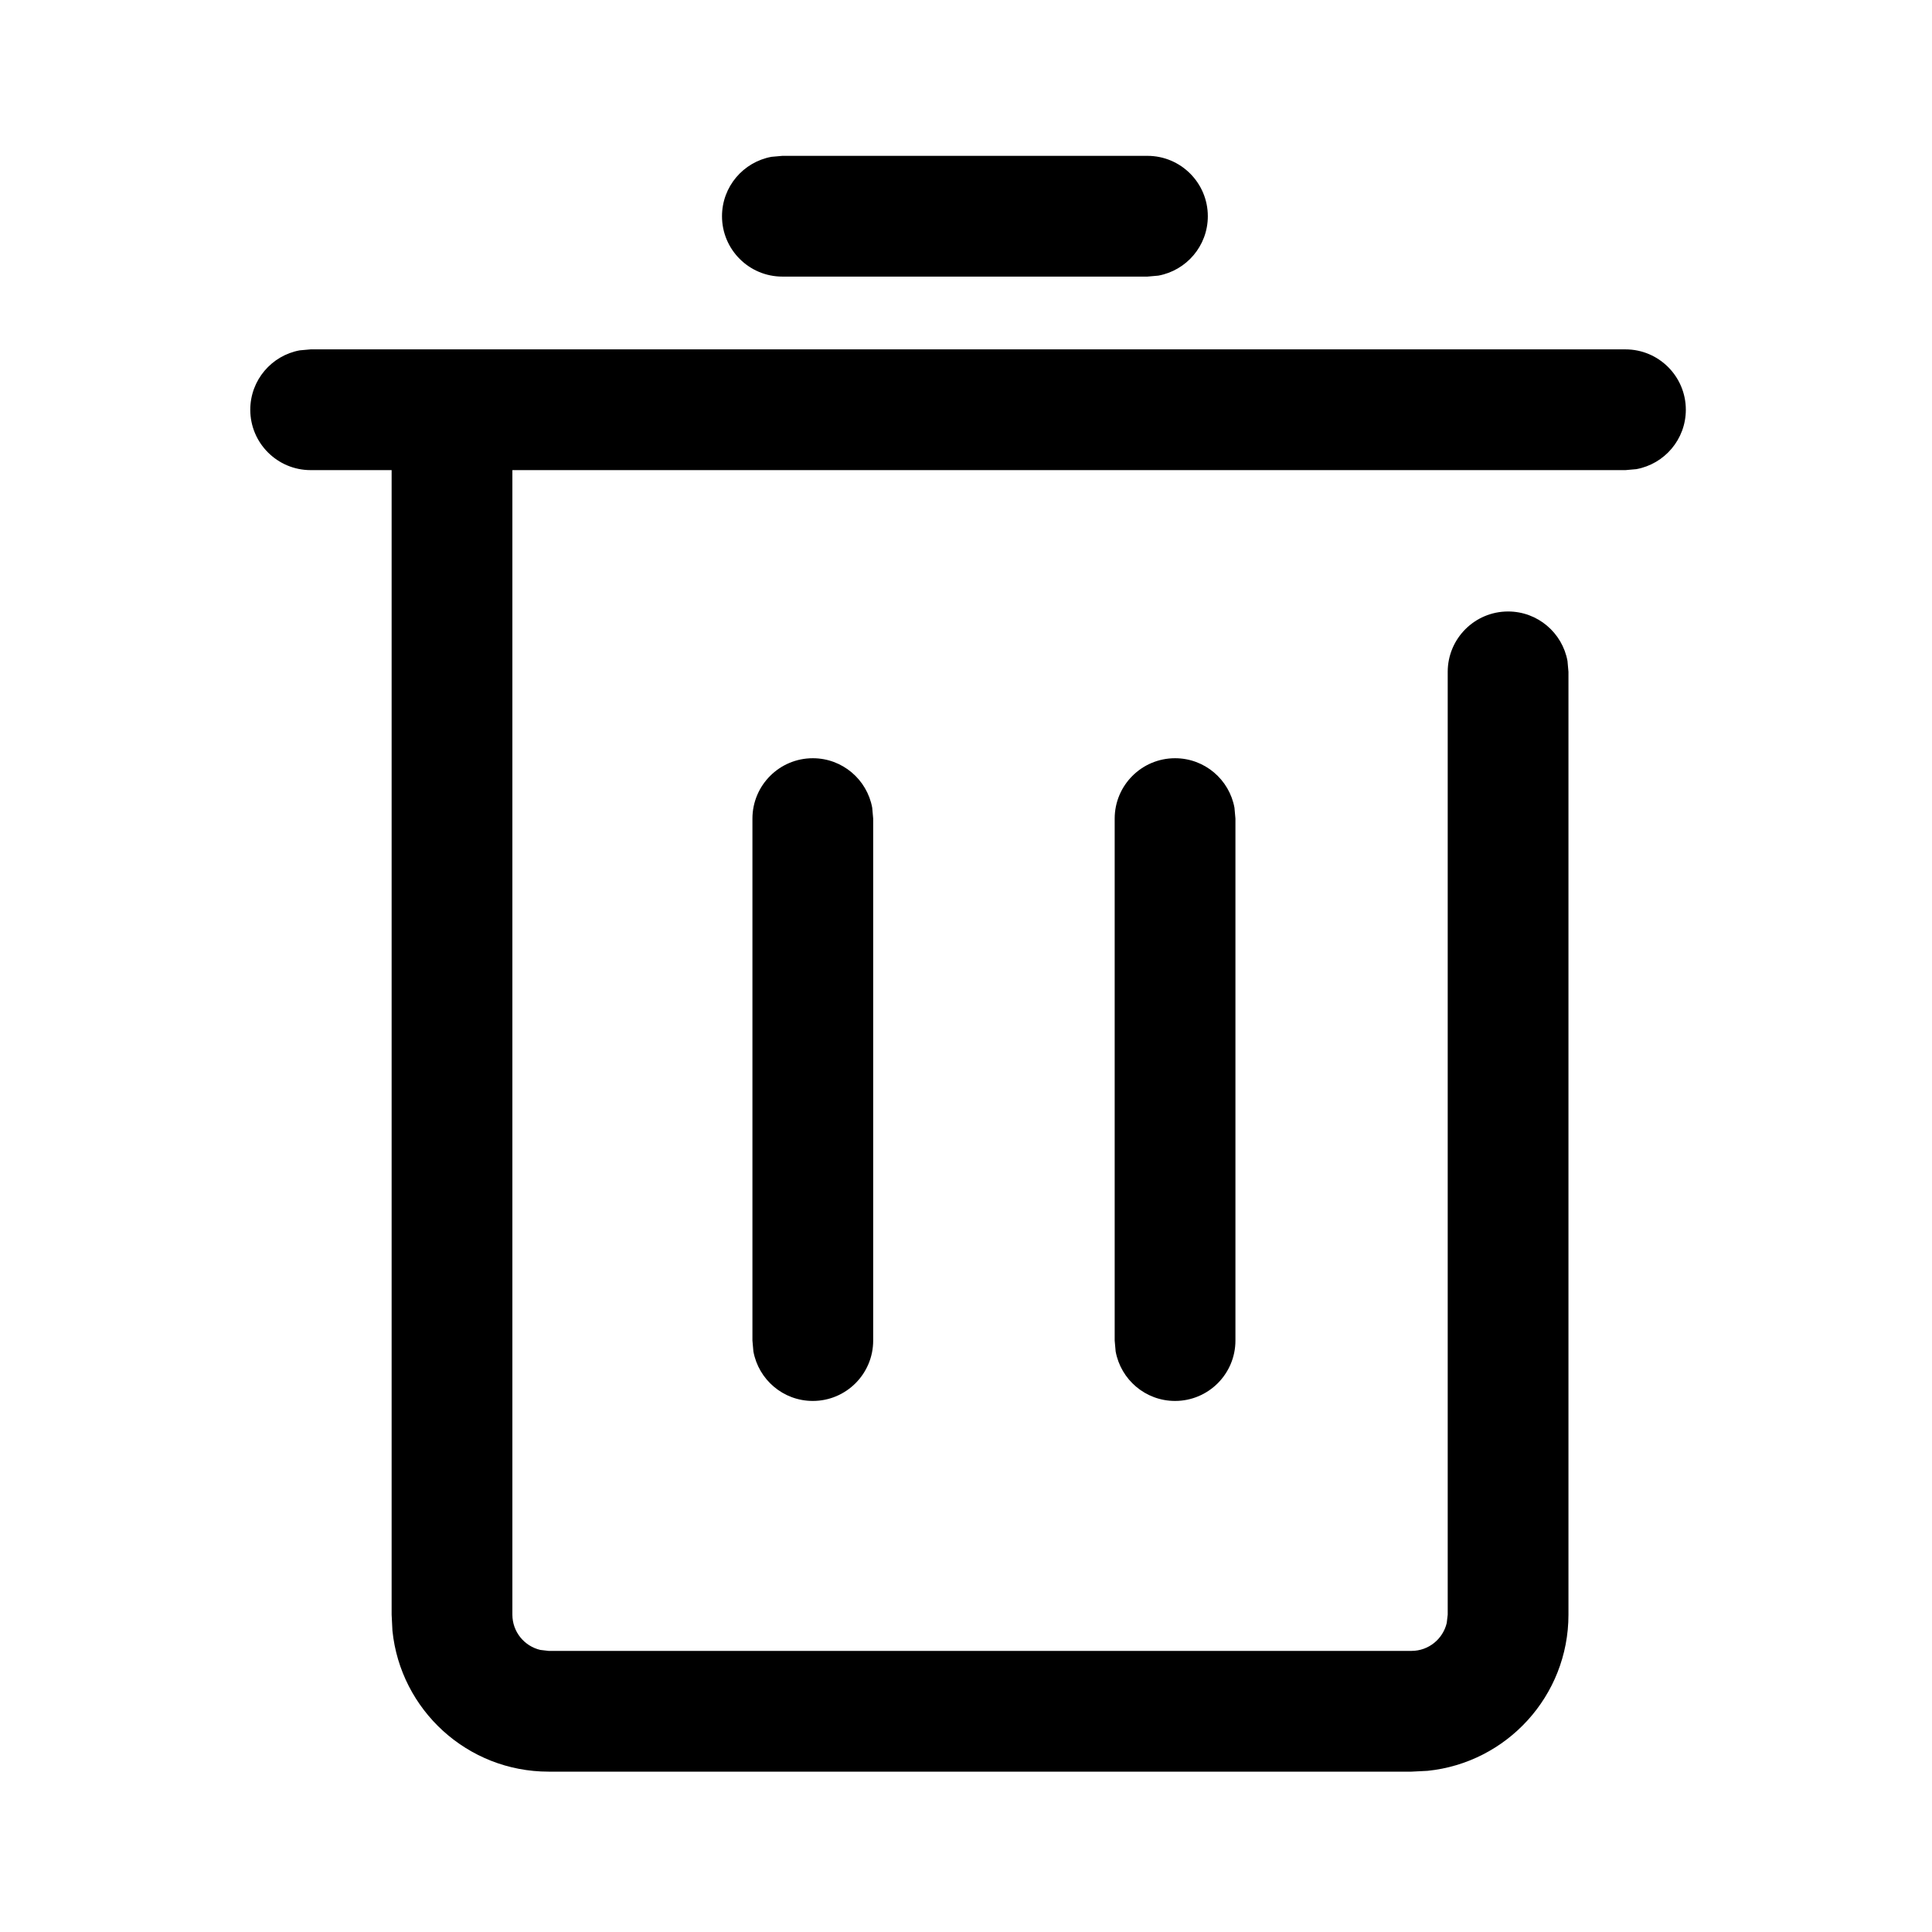
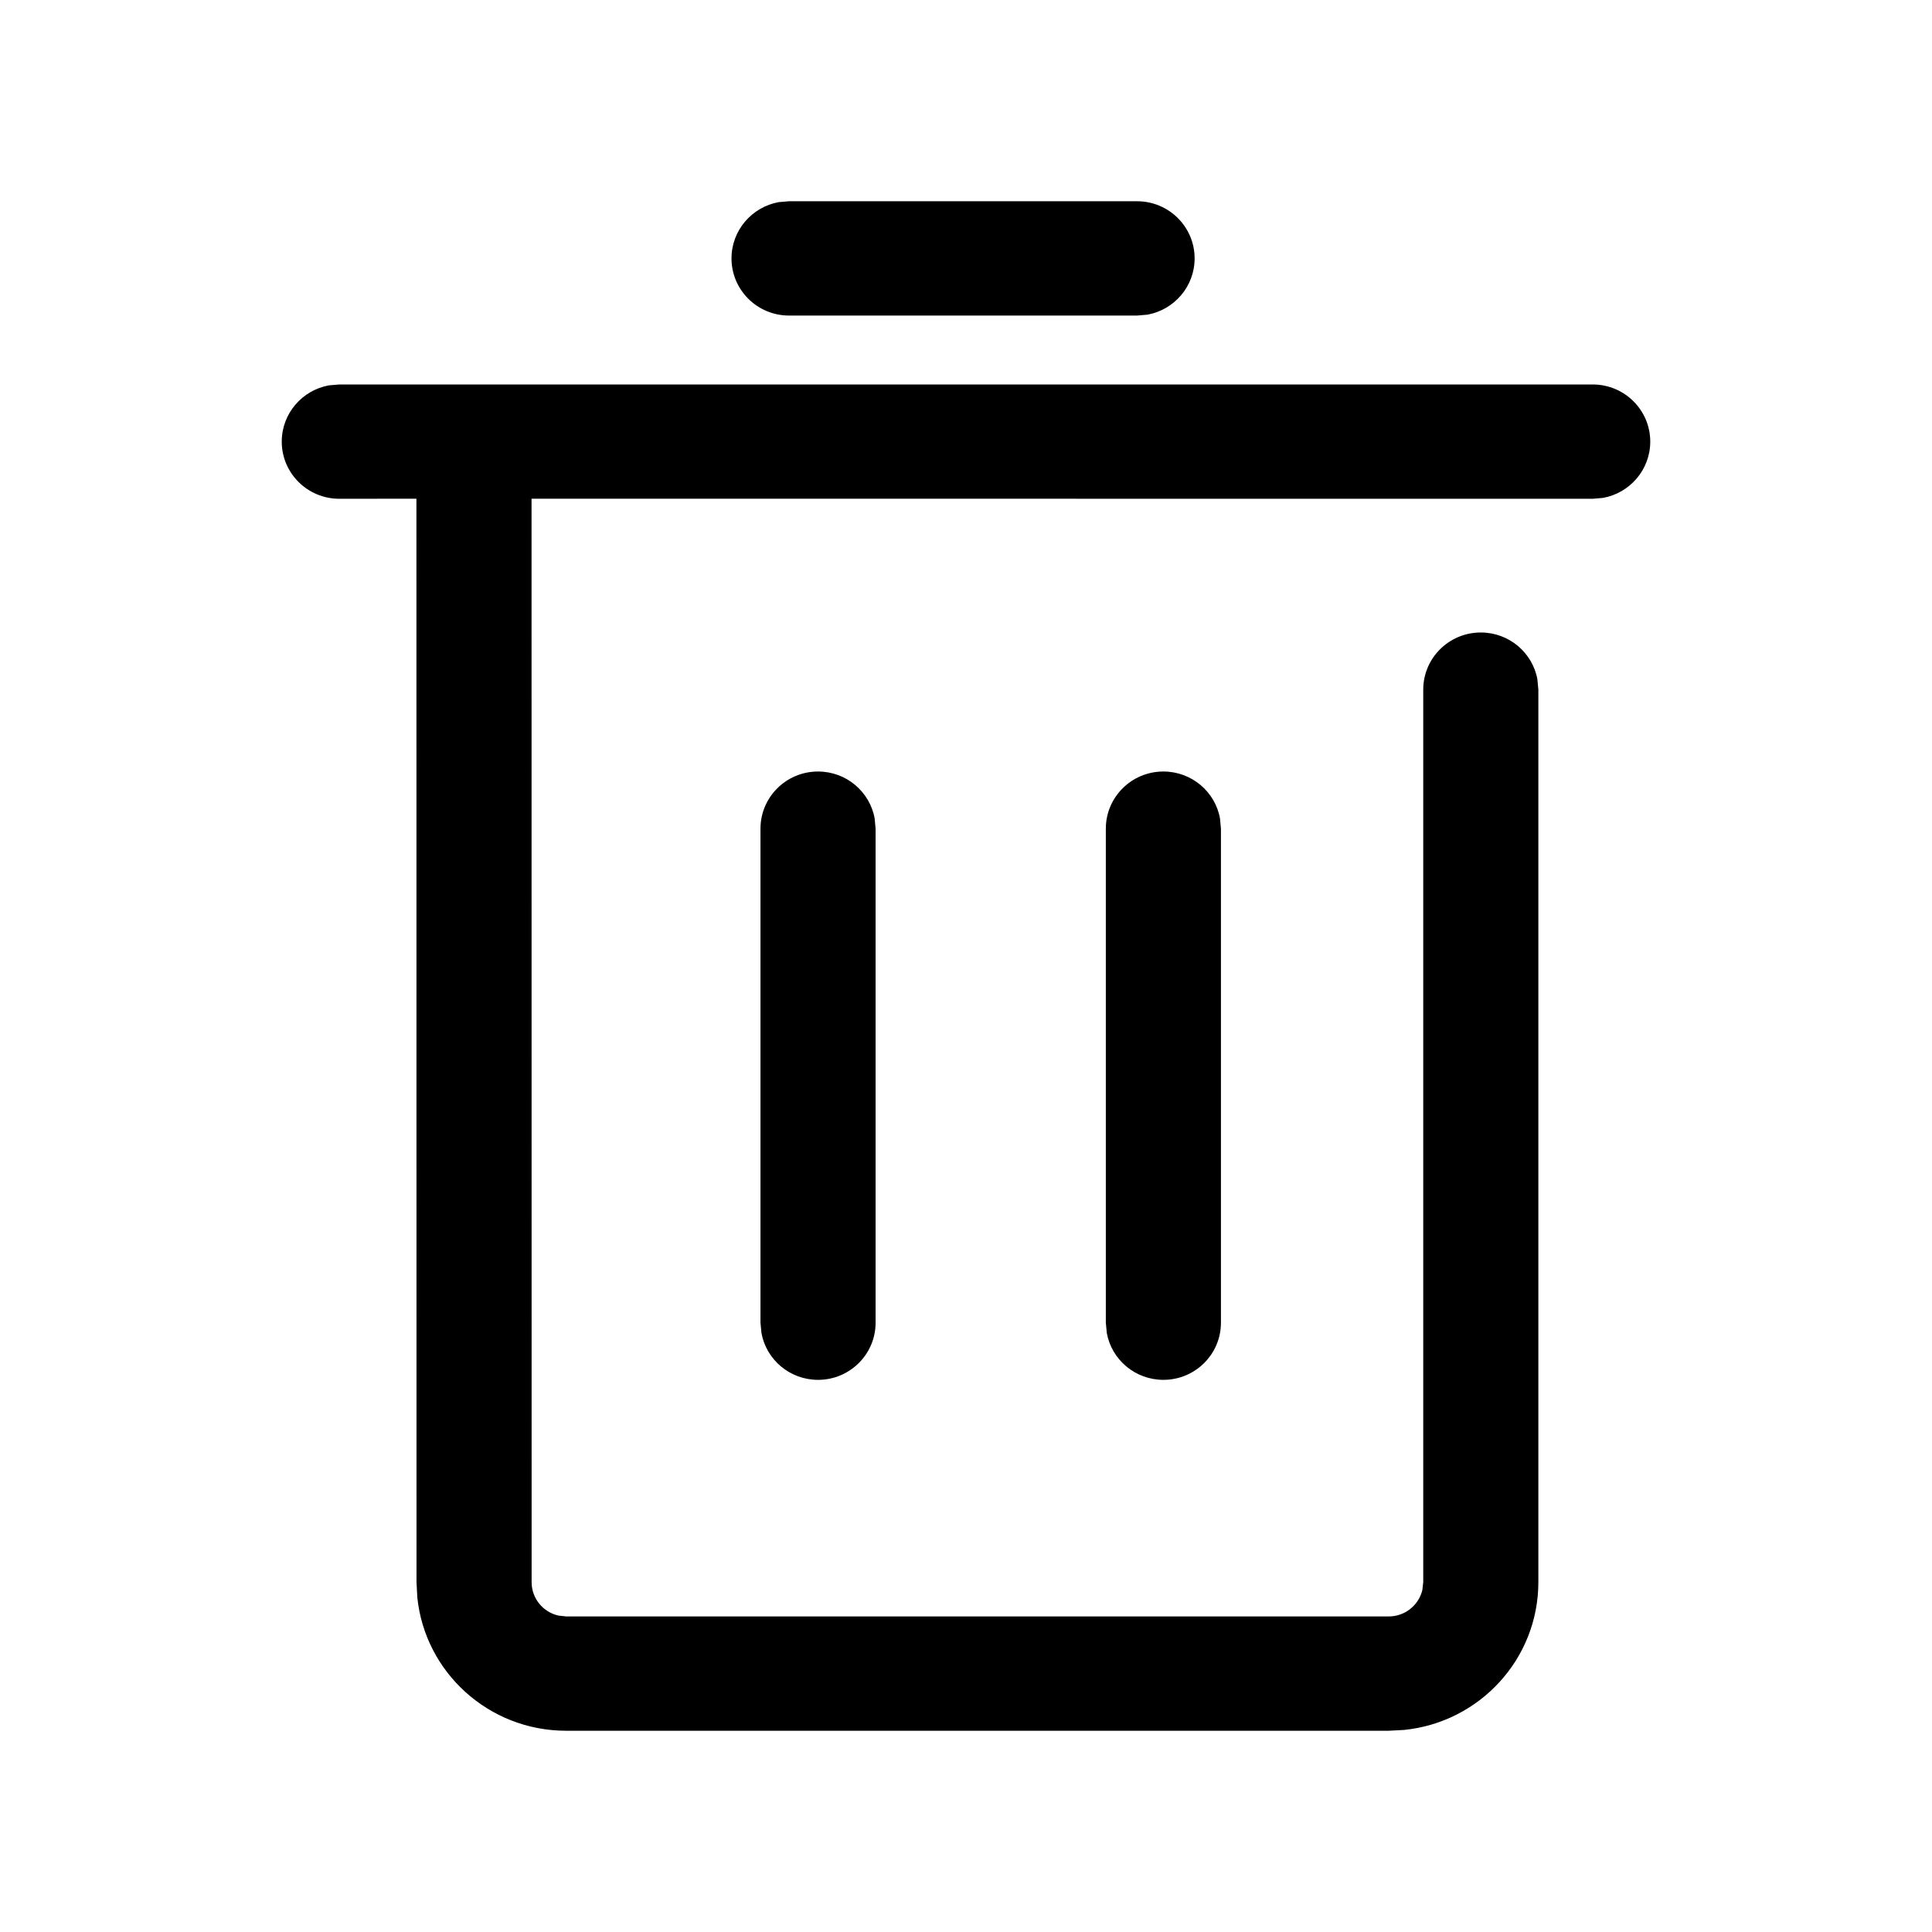
<svg xmlns="http://www.w3.org/2000/svg" version="1.1" width="24" height="24" viewBox="0 0 24 24">
-   <path d="M20.192 4.34c0.414 0 0.75 0.336 0.75 0.75 0 0.368-0.265 0.674-0.615 0.738l-0.135 0.012-13.827-0 0 14.218c0 0.213 0.148 0.391 0.347 0.438l0.103 0.012h10.719c0.213 0 0.391-0.148 0.438-0.347l0.012-0.103v-11.712c0-0.414 0.336-0.75 0.75-0.75 0.368 0 0.674 0.265 0.738 0.615l0.012 0.135v11.712c0 1.010-0.767 1.84-1.751 1.94l-0.199 0.010h-10.719c-1.010 0-1.84-0.767-1.94-1.751l-0.010-0.199-0-14.218-1.006 0c-0.414 0-0.75-0.336-0.75-0.75 0-0.368 0.265-0.674 0.615-0.738l0.135-0.012h16.333zM10.097 9.419c0.368 0 0.674 0.265 0.738 0.615l0.012 0.135v6.484c0 0.414-0.336 0.75-0.75 0.75-0.368 0-0.674-0.265-0.738-0.615l-0.012-0.135v-6.484c0-0.414 0.336-0.75 0.75-0.75zM14.597 9.419c0.368 0 0.674 0.265 0.738 0.615l0.012 0.135v6.484c0 0.414-0.336 0.75-0.75 0.75-0.368 0-0.674-0.265-0.738-0.615l-0.012-0.135v-6.484c0-0.414 0.336-0.75 0.75-0.75zM14.254 1.936c0.414 0 0.75 0.336 0.75 0.75 0 0.368-0.265 0.674-0.615 0.738l-0.135 0.012h-4.535c-0.414 0-0.75-0.336-0.75-0.75 0-0.368 0.265-0.674 0.615-0.738l0.135-0.012h4.535z" />
+   <path d="M19.785 4.776c0.395 0 0.715 0.318 0.715 0.71 0 0.349-0.253 0.638-0.586 0.699l-0.129 0.011-13.182-0.001 0.001 13.459c0 0.202 0.141 0.371 0.331 0.415l0.098 0.011h10.218c0.203 0 0.373-0.14 0.418-0.328l0.011-0.098v-11.087c0-0.392 0.32-0.71 0.715-0.71 0.351 0 0.643 0.251 0.703 0.582l0.012 0.128v11.087c0 0.956-0.731 1.742-1.669 1.836l-0.19 0.010h-10.218c-0.962 0-1.754-0.726-1.849-1.657l-0.010-0.189-0.001-13.459-0.958 0.001c-0.395 0-0.715-0.318-0.715-0.71 0-0.349 0.253-0.638 0.586-0.699l0.129-0.011h15.57zM10.162 9.584c0.351 0 0.643 0.251 0.703 0.582l0.012 0.128v6.137c0 0.392-0.32 0.71-0.715 0.71-0.351 0-0.643-0.251-0.703-0.582l-0.012-0.128v-6.137c0-0.392 0.32-0.71 0.715-0.71zM14.452 9.584c0.351 0 0.643 0.251 0.703 0.582l0.012 0.128v6.137c0 0.392-0.32 0.71-0.715 0.71-0.351 0-0.643-0.251-0.703-0.582l-0.012-0.128v-6.137c0-0.392 0.32-0.71 0.715-0.71zM14.125 2.5c0.395 0 0.715 0.318 0.715 0.71 0 0.349-0.253 0.638-0.586 0.699l-0.129 0.011h-4.323c-0.395 0-0.715-0.318-0.715-0.71 0-0.349 0.253-0.638 0.586-0.699l0.129-0.011h4.323z" />
</svg>
